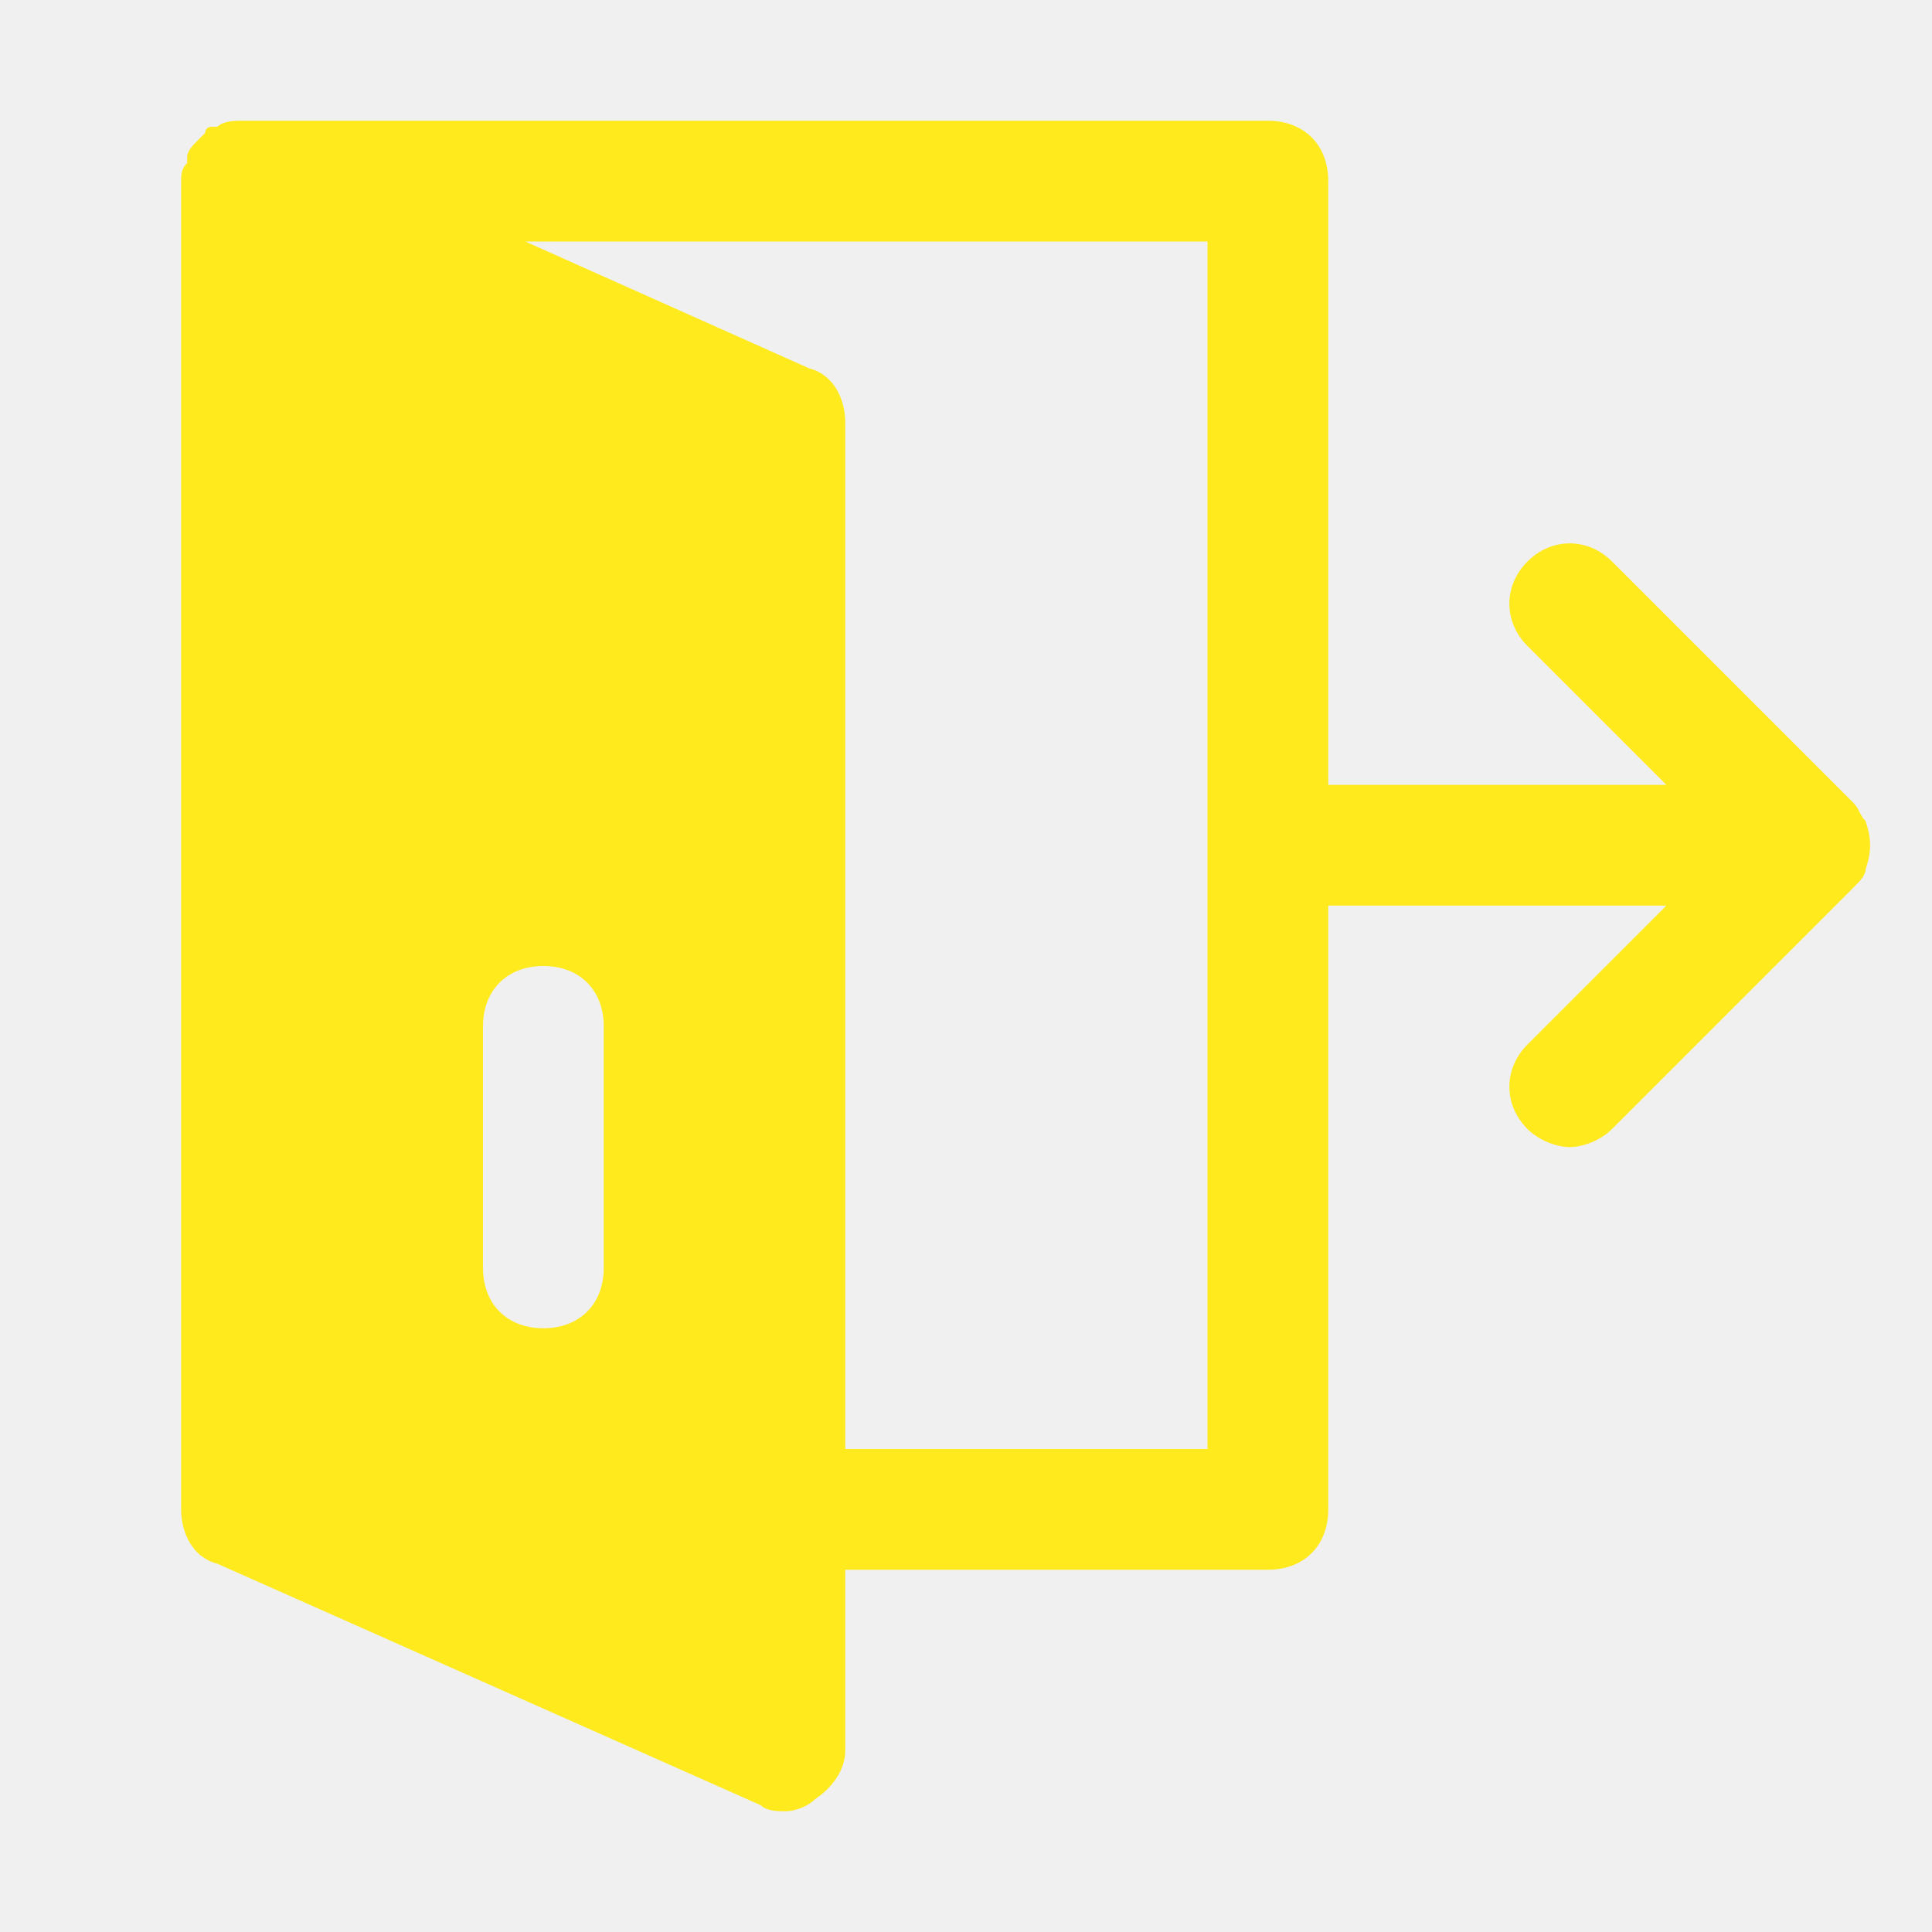
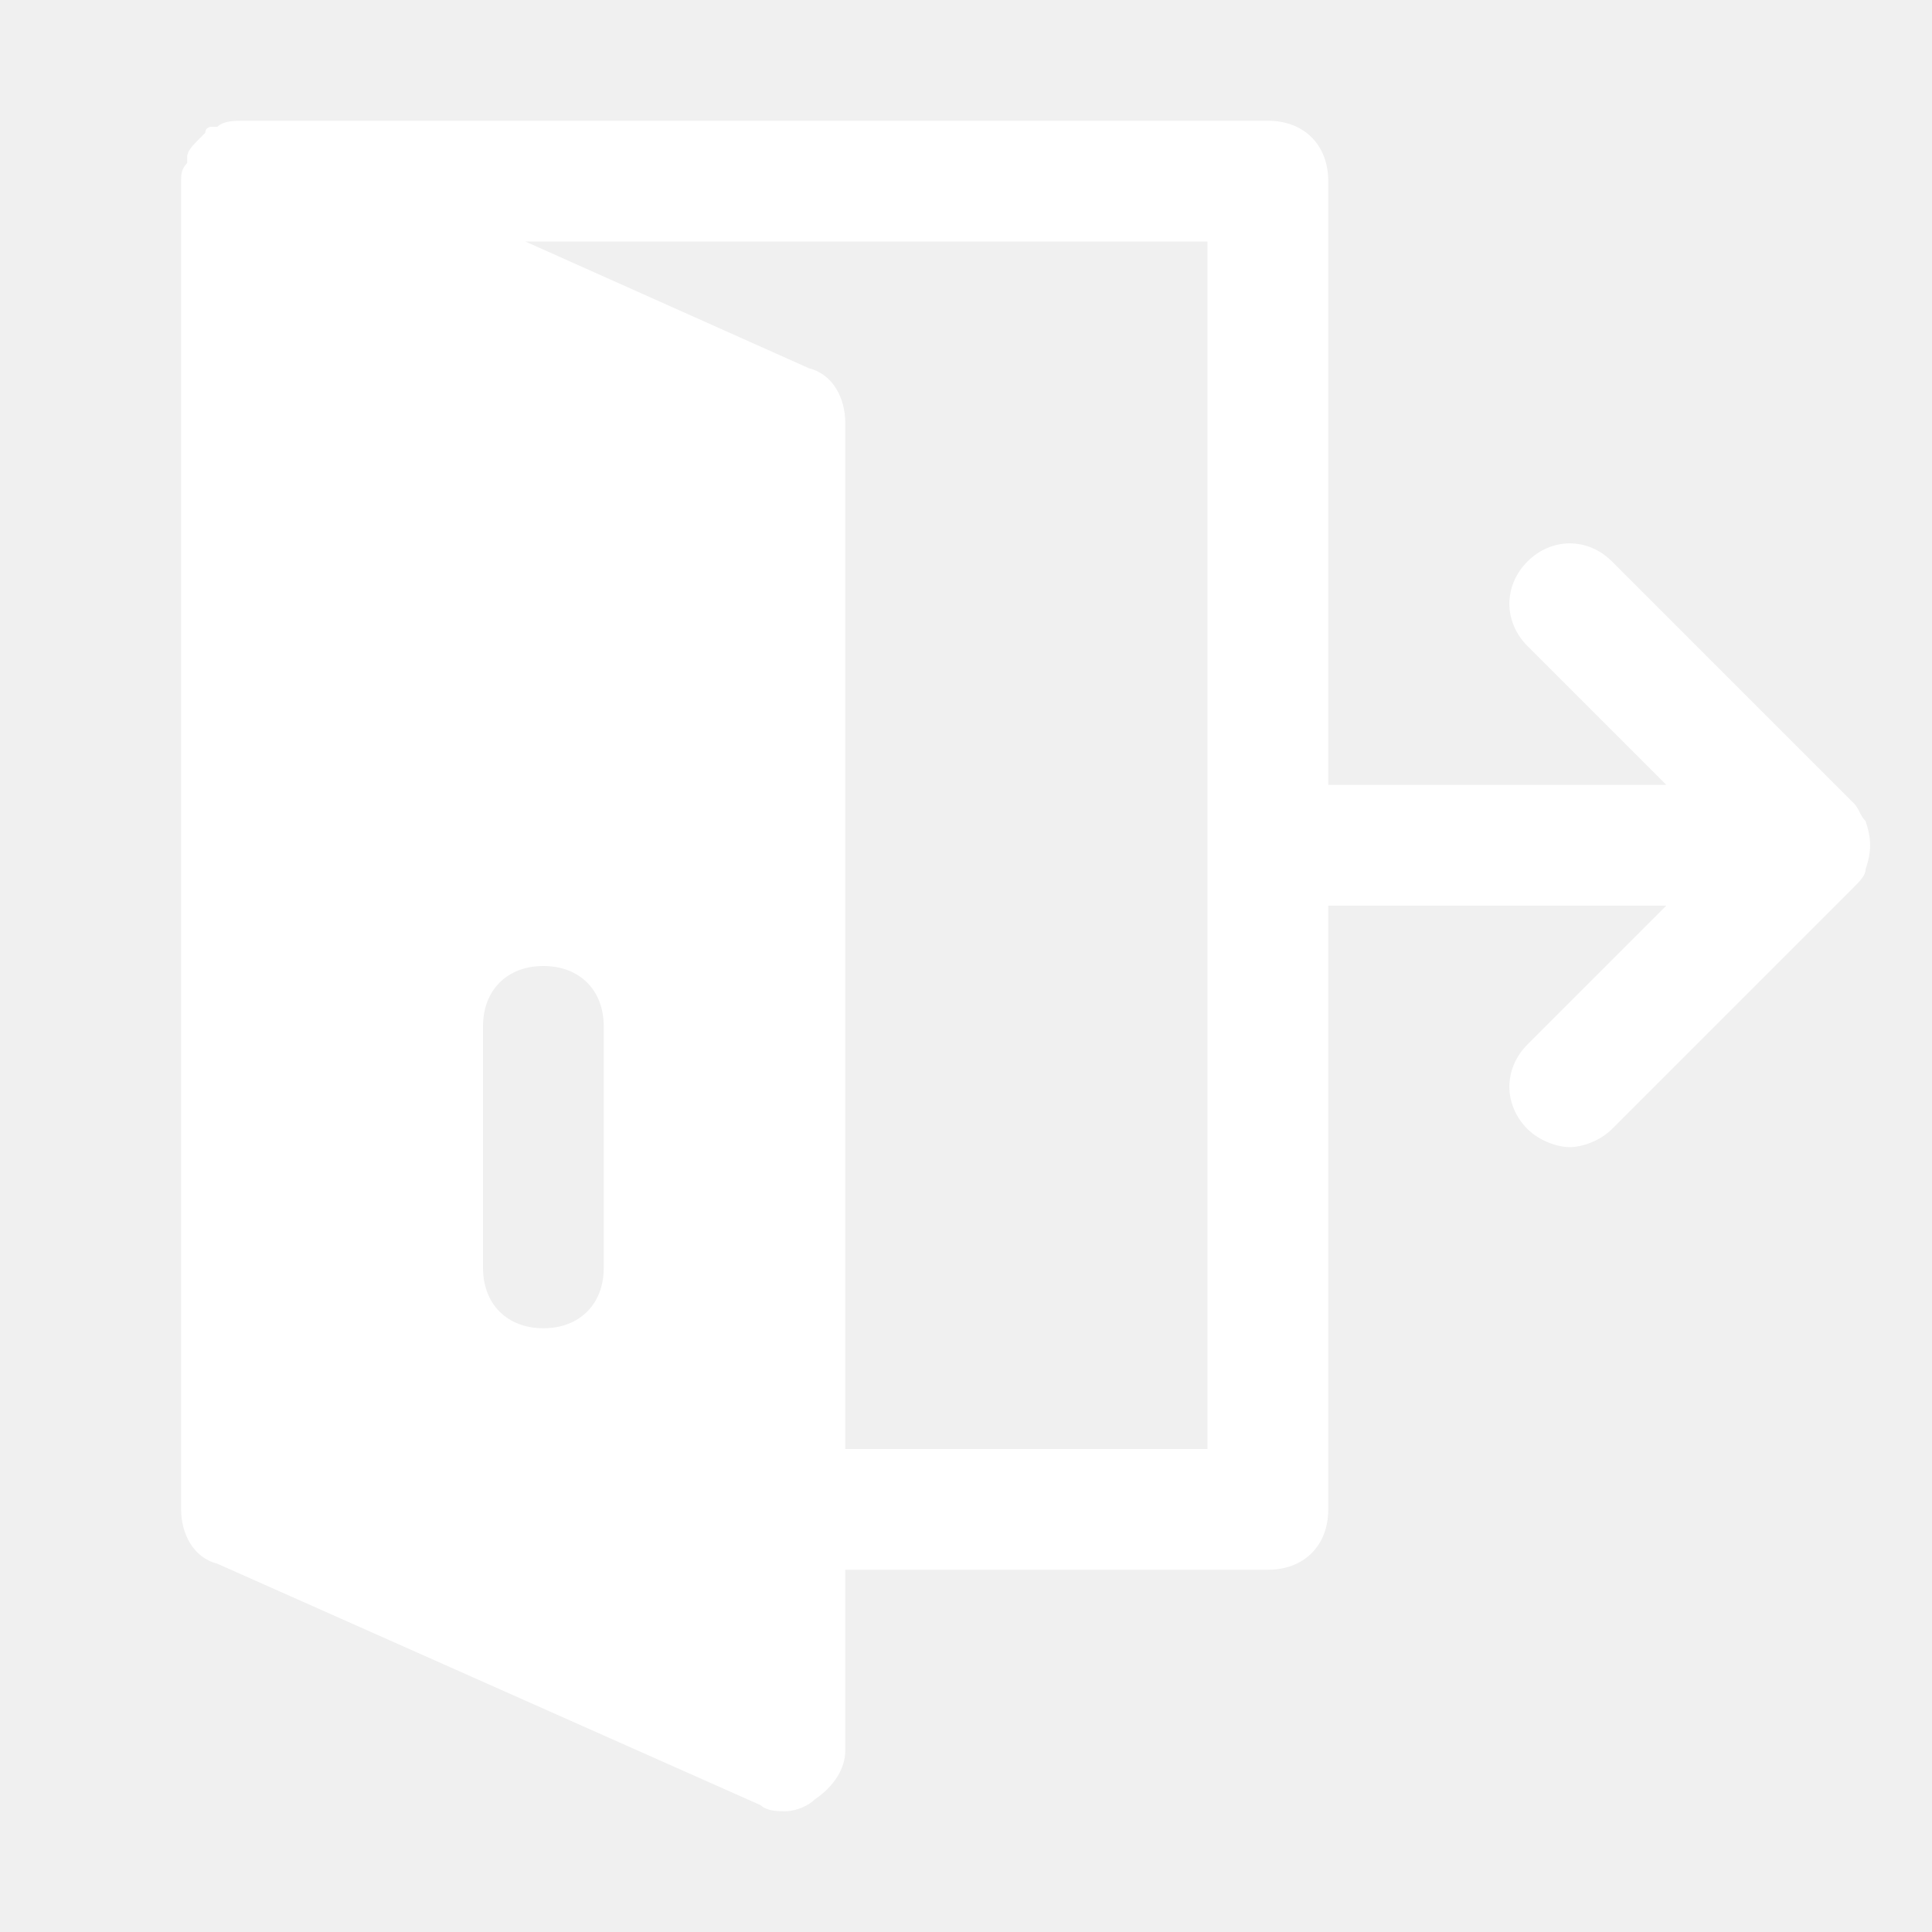
- <svg xmlns="http://www.w3.org/2000/svg" version="1.1" id="Icons" x="0px" y="0px" viewBox="0 0 32 32" style="enable-background:new 0 0 32 32;fill:#ffea1d;" xml:space="preserve">
+ <svg xmlns="http://www.w3.org/2000/svg" version="1.1" id="Icons" x="0px" y="0px" viewBox="0 0 32 32" style="enable-background:new 0 0 32 32;fill:#ffffff;" xml:space="preserve">
  <path d="M30.9,13.6c-0.1-0.1-0.1-0.2-0.2-0.3l-4-4c-0.4-0.4-1-0.4-1.4,0s-0.4,1,0,1.4l2.3,2.3H22v-3V3c0-0.6-0.4-1-1-1H4  c0,0,0,0,0,0C3.9,2,3.7,2,3.6,2.1c0,0,0,0-0.1,0c0,0-0.1,0-0.1,0.1c0,0-0.1,0.1-0.1,0.1c0,0,0,0,0,0C3.2,2.4,3.1,2.5,3.1,2.6  c0,0,0,0,0,0.1C3,2.8,3,2.9,3,3v22c0,0.4,0.2,0.8,0.6,0.9l9,4C12.7,30,12.9,30,13,30c0.2,0,0.4-0.1,0.5-0.2c0.3-0.2,0.5-0.5,0.5-0.8  v-3h7c0.6,0,1-0.4,1-1V15h5.6l-2.3,2.3c-0.4,0.4-0.4,1,0,1.4c0.2,0.2,0.5,0.3,0.7,0.3s0.5-0.1,0.7-0.3l4-4c0.1-0.1,0.2-0.2,0.2-0.3  C31,14.1,31,13.9,30.9,13.6z M10,21c0,0.6-0.4,1-1,1s-1-0.4-1-1v-4c0-0.6,0.4-1,1-1s1,0.4,1,1V21z M20,10v14h-6V7  c0-0.4-0.2-0.8-0.6-0.9L8.7,4H20V10z" />
</svg>
